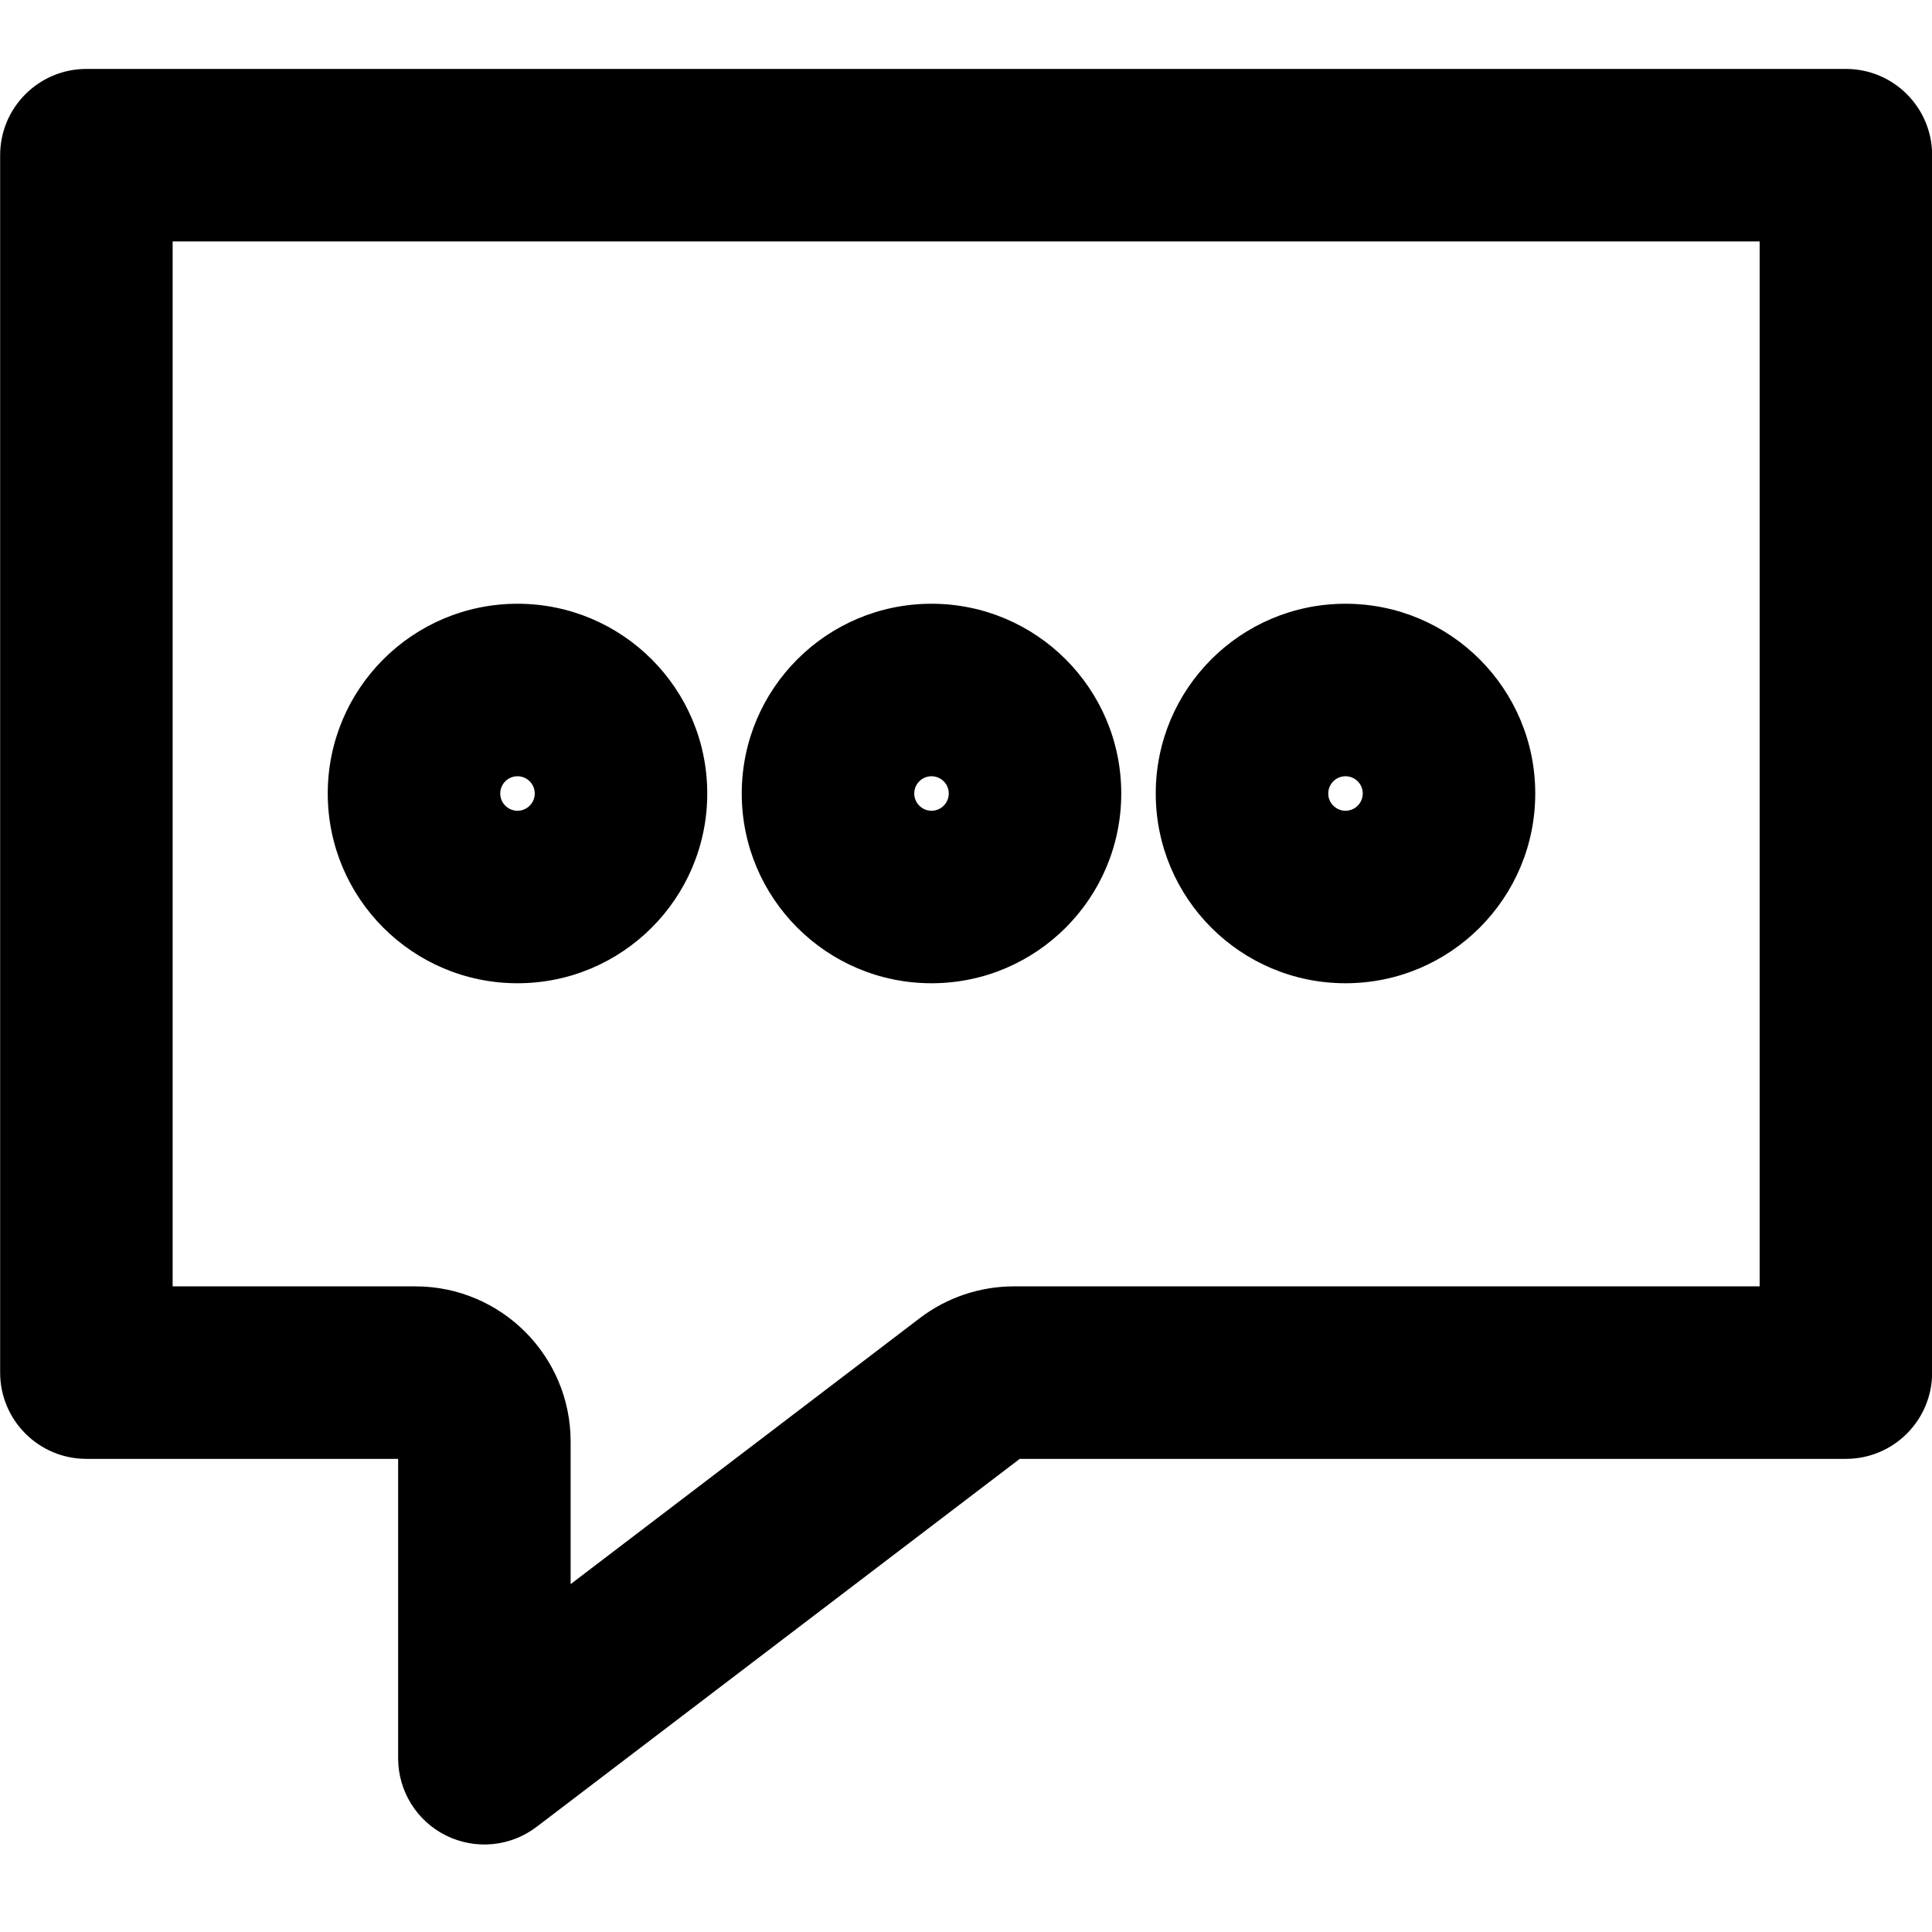
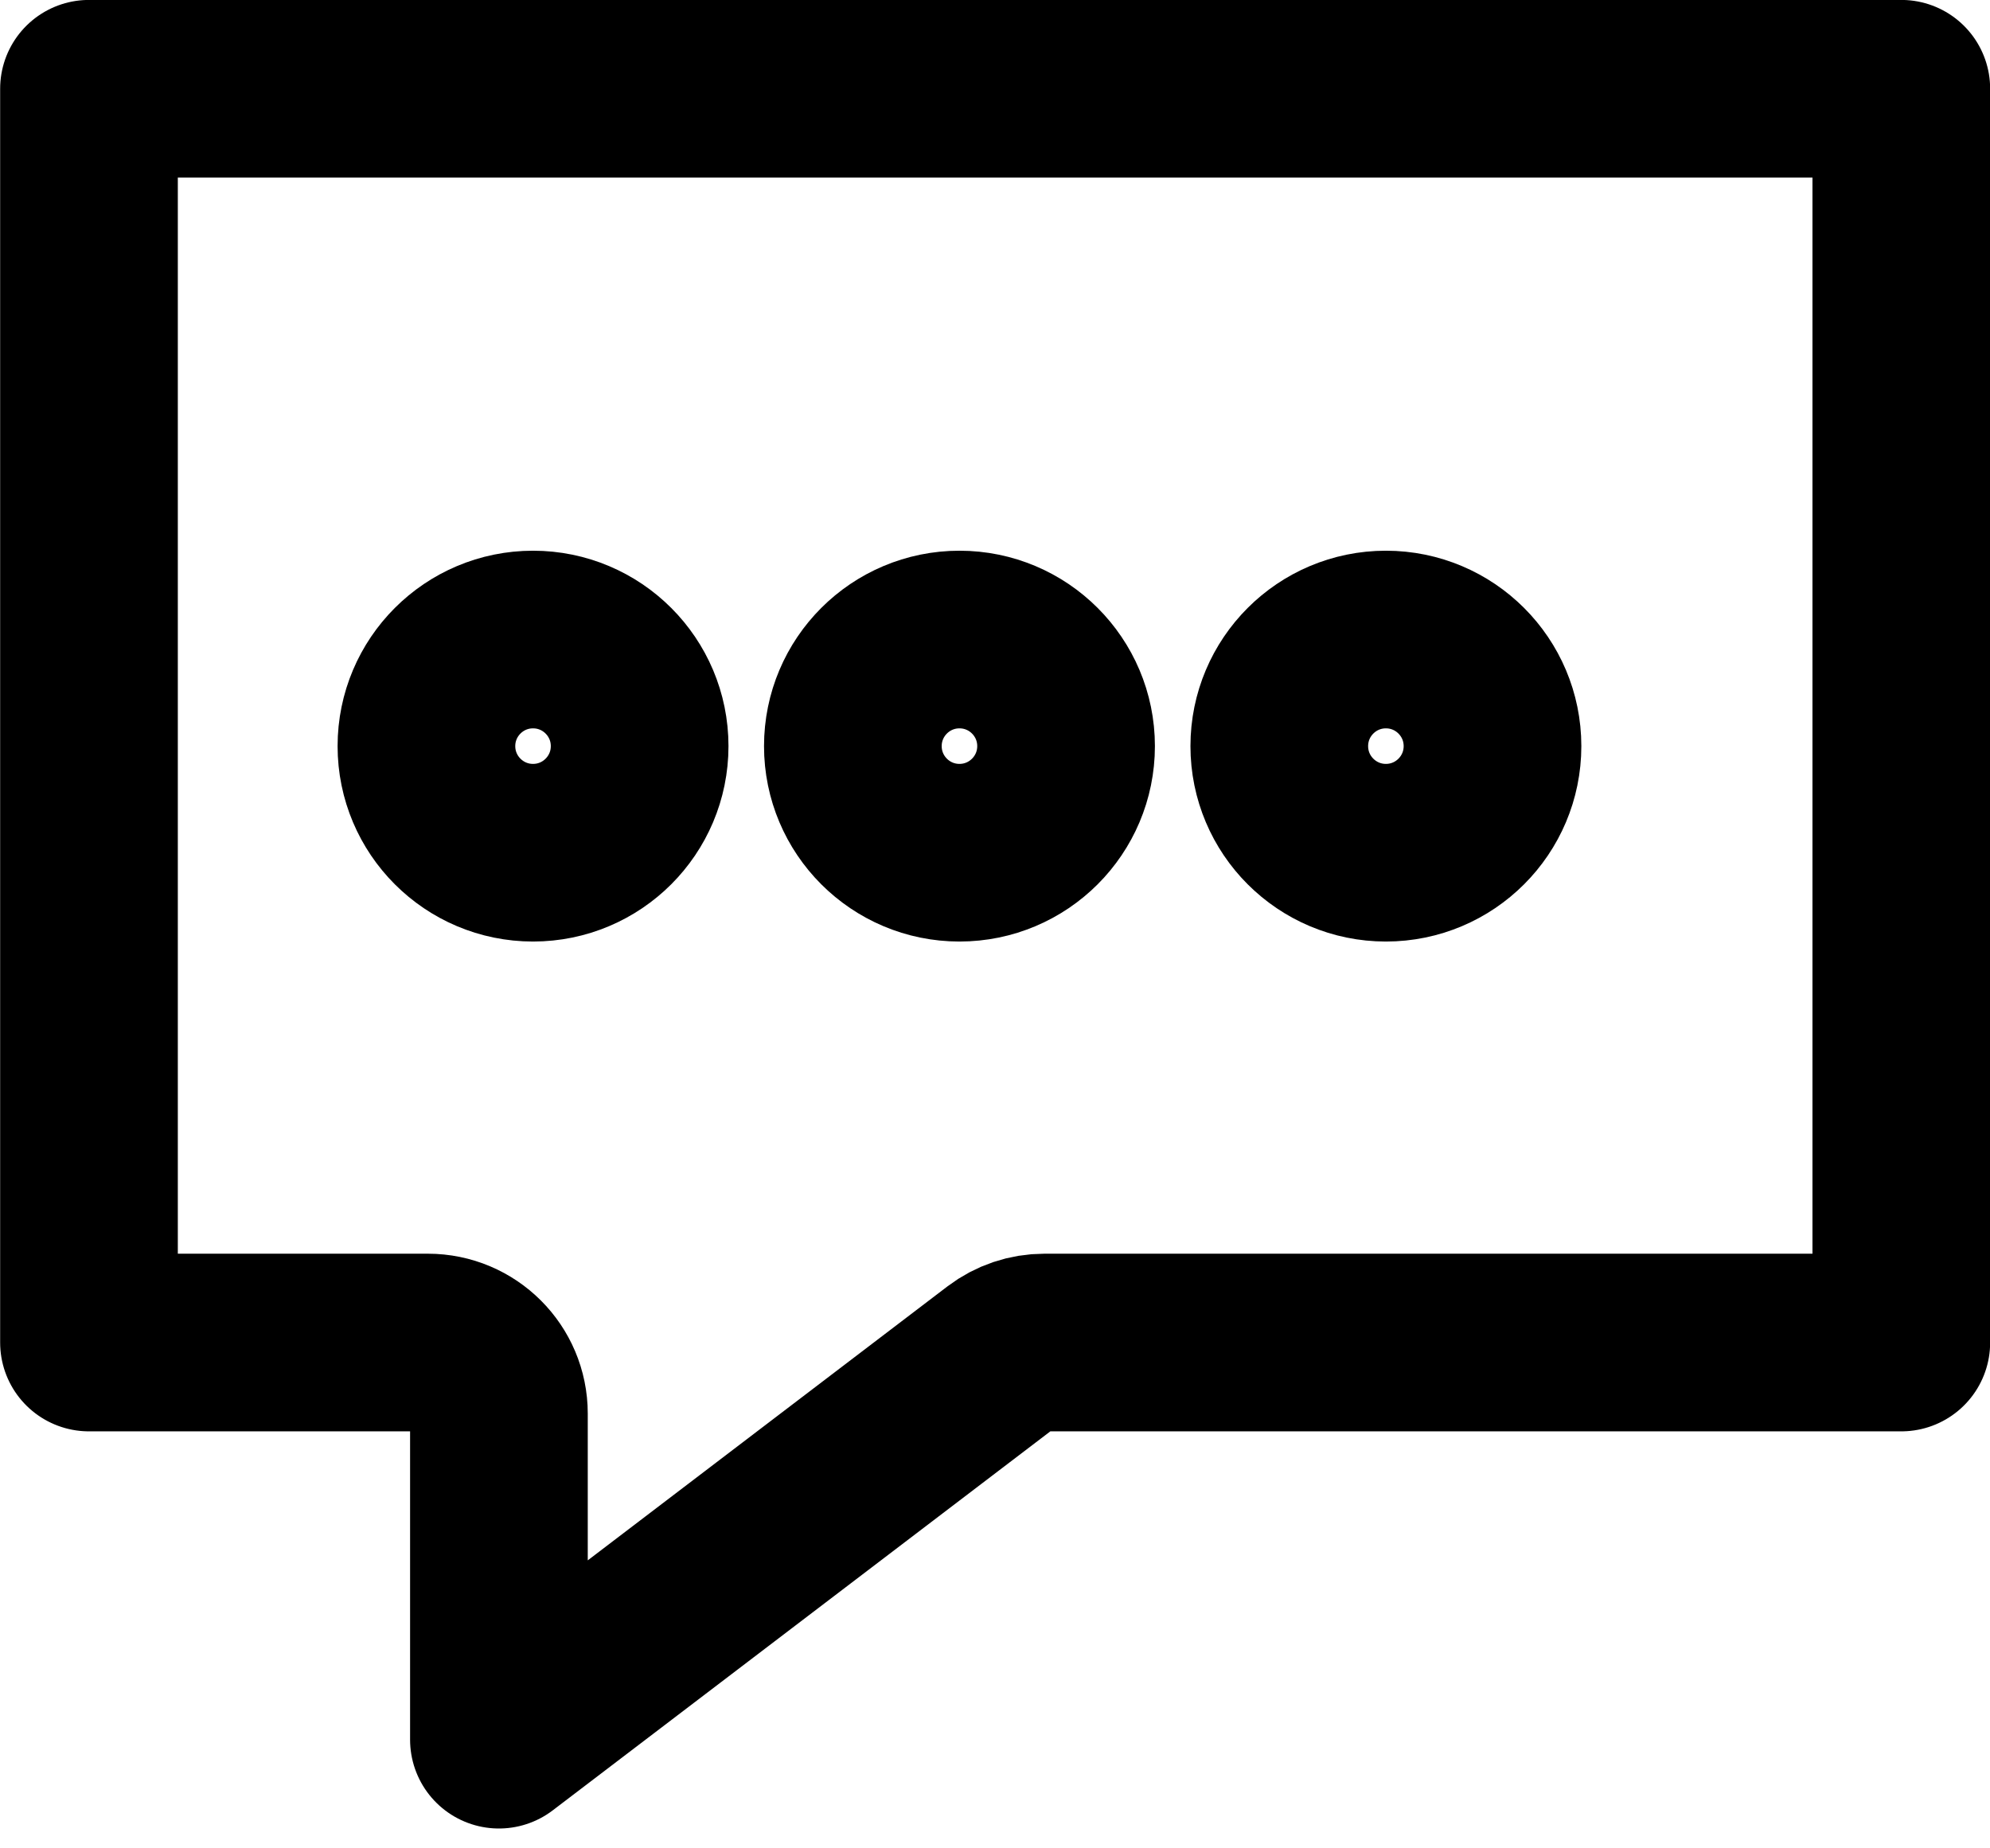
- <svg xmlns="http://www.w3.org/2000/svg" width="28" height="28" viewBox="0 0 28 28" fill="none">
-   <path d="M7.02 25.482H5.77C5.77 25.957 6.039 26.391 6.465 26.602C6.891 26.813 7.399 26.764 7.777 26.476L7.02 25.482ZM26.752 19.893V21.143C27.443 21.143 28.002 20.583 28.002 19.893H26.752ZM26.752 2.249H28.002C28.002 1.559 27.443 0.999 26.752 0.999V2.249ZM1.252 2.249V0.999C0.562 0.999 0.002 1.559 0.002 2.249L1.252 2.249ZM1.252 19.893H0.002C0.002 20.583 0.562 21.143 1.252 21.143L1.252 19.893ZM14.089 20.097L13.331 19.103L14.089 20.097ZM5.77 20.893V25.482H8.27V20.893H5.77ZM7.777 26.476L14.846 21.092L13.331 19.103L6.262 24.488L7.777 26.476ZM14.695 21.143H26.752V18.643H14.695V21.143ZM28.002 19.893V2.249H25.502V19.893H28.002ZM26.752 0.999H1.252V3.499H26.752V0.999ZM0.002 2.249V19.893H2.502V2.249H0.002ZM1.252 21.143H6.02V18.643H1.252V21.143ZM14.846 21.092C14.803 21.125 14.749 21.143 14.695 21.143V18.643C14.202 18.643 13.723 18.804 13.331 19.103L14.846 21.092ZM8.27 20.893C8.27 19.65 7.262 18.643 6.02 18.643V21.143C5.882 21.143 5.77 21.031 5.77 20.893H8.27ZM7.75 11.5C7.75 11.638 7.638 11.75 7.5 11.75V14.25C9.019 14.25 10.25 13.019 10.25 11.5H7.75ZM7.5 11.75C7.362 11.75 7.25 11.638 7.25 11.5H4.75C4.75 13.019 5.981 14.25 7.5 14.25V11.75ZM7.25 11.5C7.25 11.362 7.362 11.25 7.5 11.25V8.75C5.981 8.75 4.75 9.981 4.75 11.5H7.25ZM7.5 11.25C7.638 11.25 7.75 11.362 7.75 11.5H10.25C10.25 9.981 9.019 8.75 7.5 8.75V11.25ZM13.75 11.5C13.75 11.638 13.638 11.75 13.5 11.75V14.25C15.019 14.25 16.25 13.019 16.25 11.5H13.75ZM13.5 11.75C13.362 11.75 13.25 11.638 13.25 11.5H10.75C10.75 13.019 11.981 14.25 13.5 14.25V11.75ZM13.25 11.5C13.25 11.362 13.362 11.25 13.5 11.25V8.75C11.981 8.75 10.75 9.981 10.75 11.5H13.25ZM13.5 11.25C13.638 11.25 13.75 11.362 13.75 11.5H16.25C16.25 9.981 15.019 8.75 13.5 8.75V11.25ZM19.75 11.5C19.75 11.638 19.638 11.75 19.5 11.75V14.25C21.019 14.25 22.25 13.019 22.25 11.5H19.75ZM19.5 11.75C19.362 11.75 19.25 11.638 19.25 11.5H16.75C16.75 13.019 17.981 14.25 19.5 14.25V11.75ZM19.25 11.5C19.25 11.362 19.362 11.25 19.5 11.25V8.75C17.981 8.75 16.75 9.981 16.75 11.5H19.25ZM19.5 11.25C19.638 11.25 19.75 11.362 19.75 11.5H22.25C22.25 9.981 21.019 8.75 19.5 8.75V11.25Z" fill="black" />
+ <svg xmlns="http://www.w3.org/2000/svg" width="28" height="26" viewBox="0 0 28 26" fill="none">
+   <path d="M6.02 18.893C6.572 18.893 7.02 19.34 7.02 19.893V24.482L14.089 19.097C14.263 18.965 14.476 18.893 14.695 18.893H26.752V1.249H1.252V18.893H6.02Z" stroke="black" stroke-width="2.5" stroke-linejoin="round" />
+   <circle cx="7.5" cy="10.5" r="1.5" stroke="black" stroke-width="2.5" />
+   <circle cx="13.5" cy="10.5" r="1.5" stroke="black" stroke-width="2.5" />
+   <circle cx="19.5" cy="10.5" r="1.5" stroke="black" stroke-width="2.5" />
</svg>
